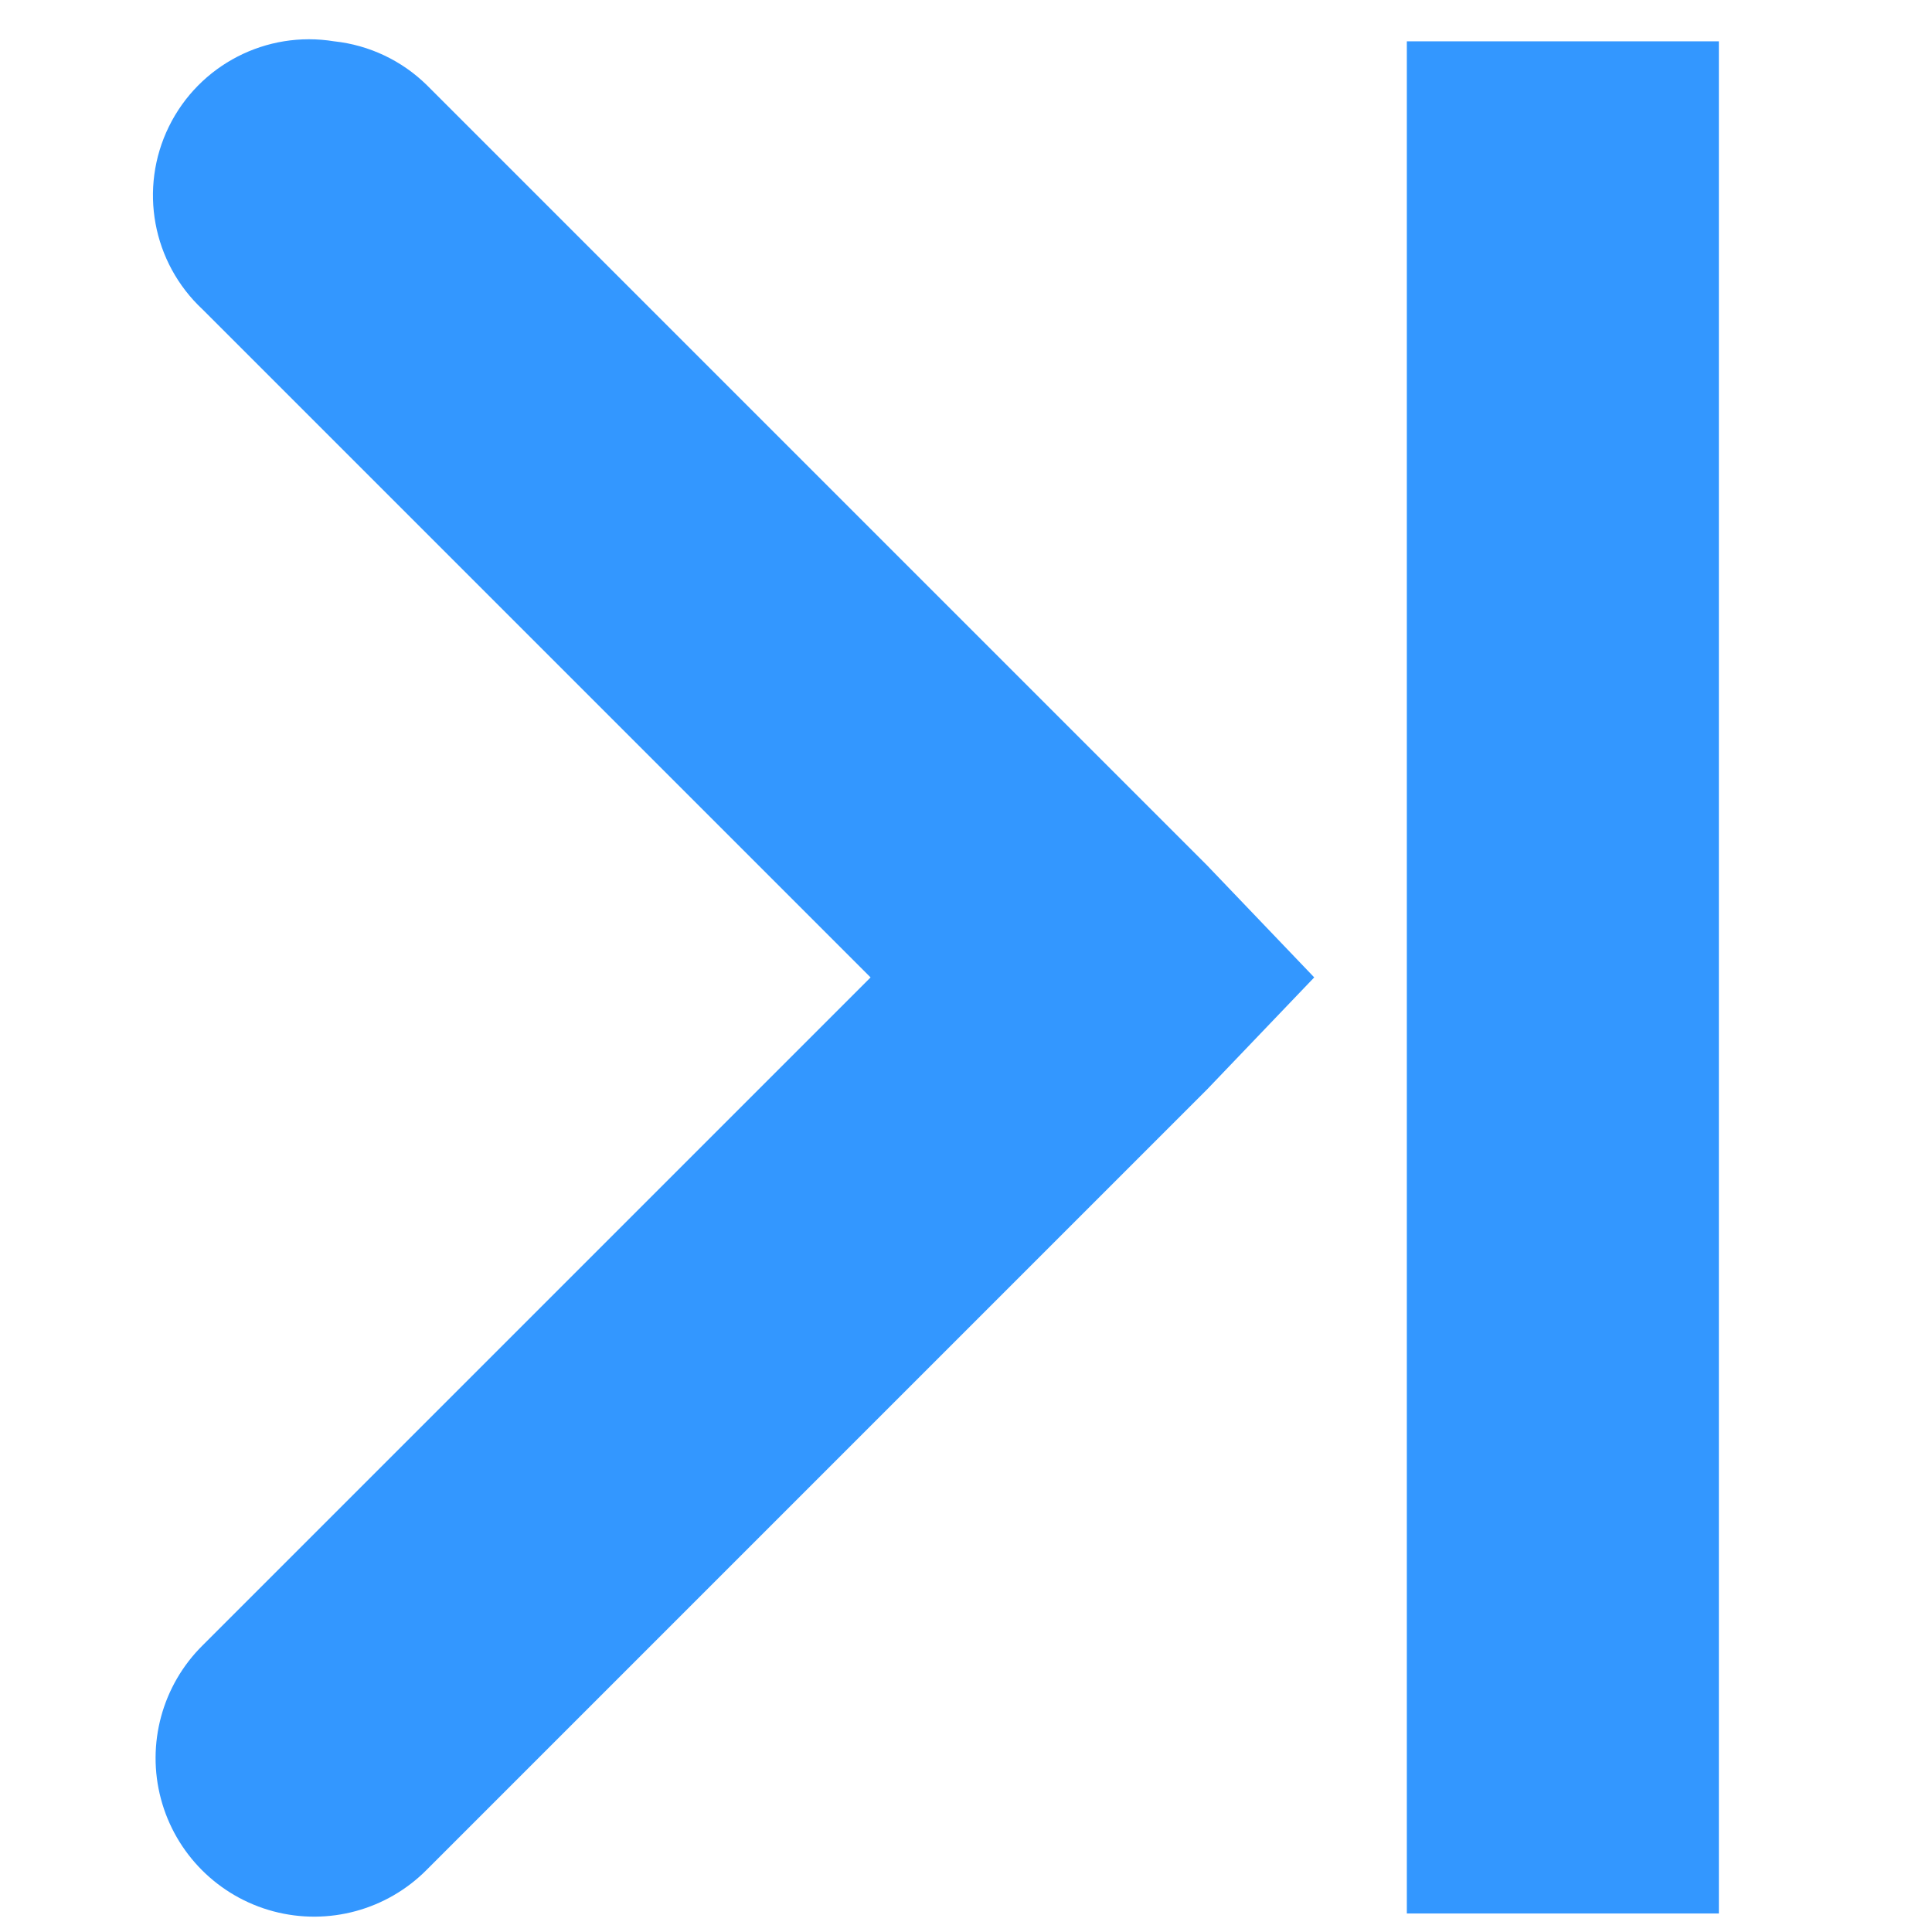
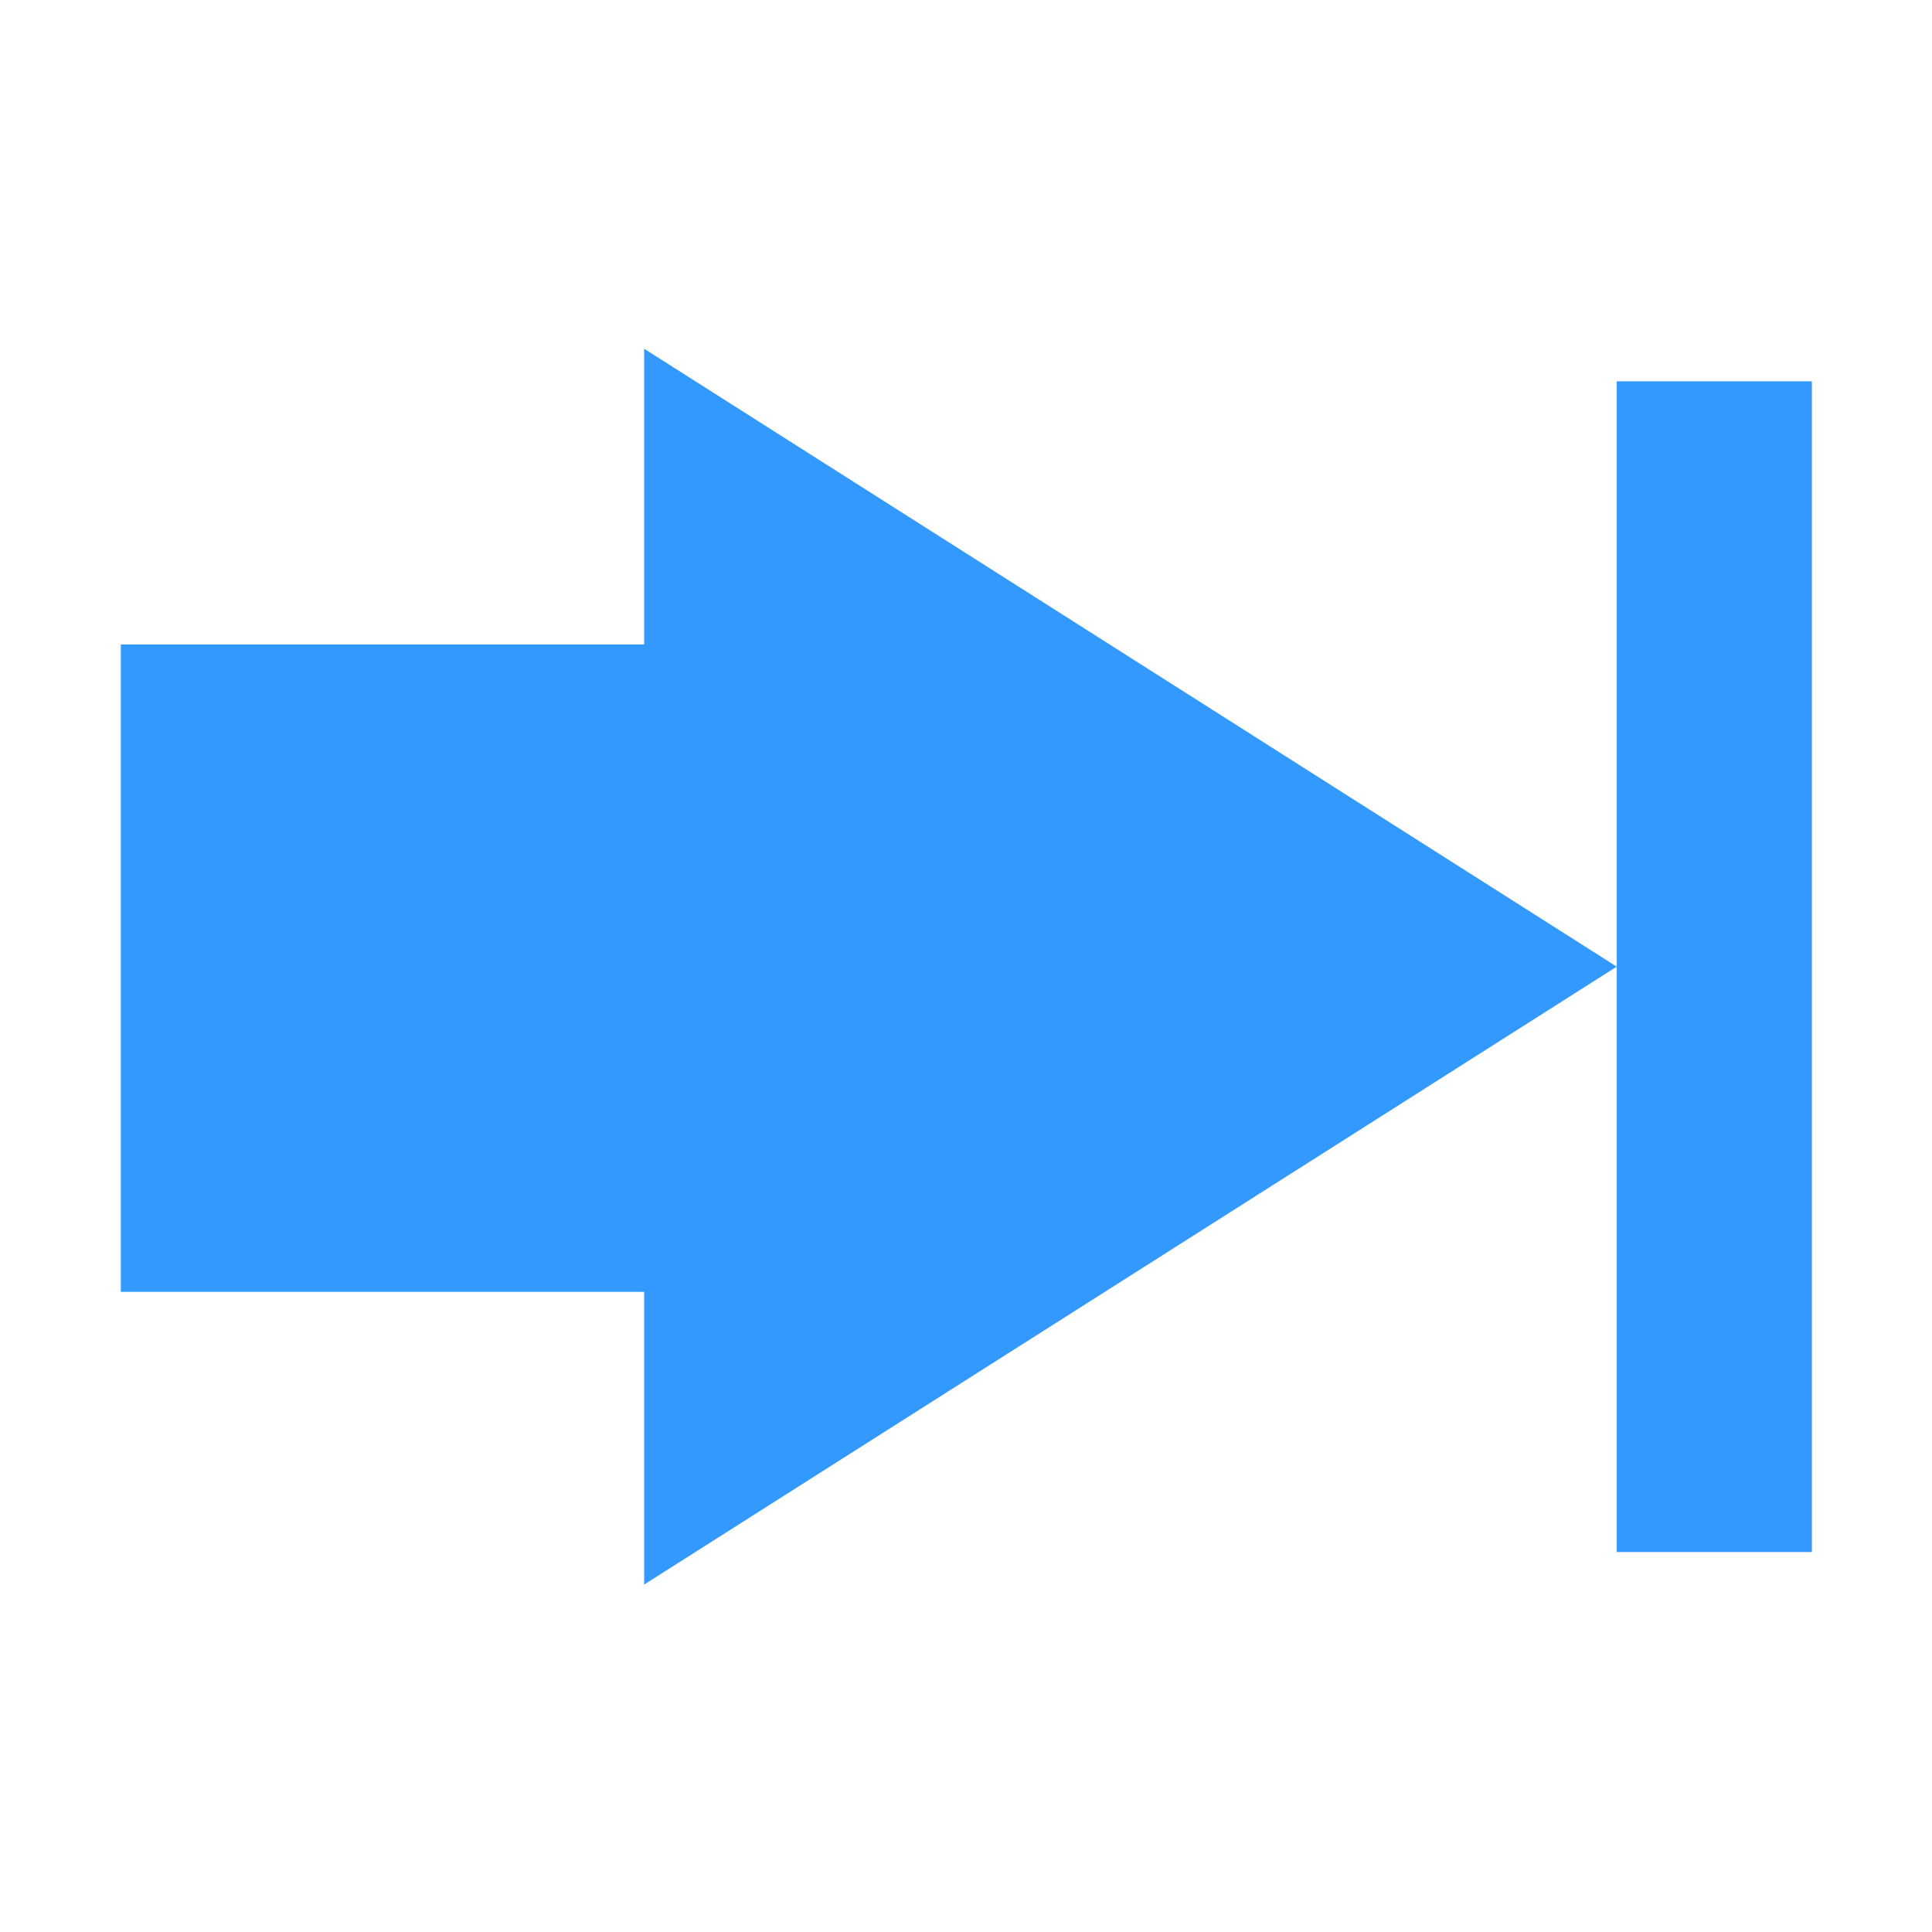
<svg xmlns="http://www.w3.org/2000/svg" width="128" height="128" id="svg3027" version="1.1">
  <defs id="defs3029" />
-   <g id="layer1" transform="translate(0,-924.3622)" />
-   <path d="m 22.147,2.738 a 10.337,10.337 0 0 1 6.137,2.907 l 51.681,51.681 7.106,7.429 -7.106,7.429 -51.681,51.681 A 10.506,10.506 0 1 1 13.426,109.008 L 57.678,64.756 13.426,20.504 a 10.337,10.337 0 0 1 8.721,-17.765 z" id="path6010" style="font-size:medium;font-style:normal;font-variant:normal;font-weight:normal;font-stretch:normal;text-indent:0;text-align:start;text-decoration:none;line-height:normal;letter-spacing:normal;word-spacing:normal;text-transform:none;direction:ltr;block-progression:tb;writing-mode:lr-tb;text-anchor:start;baseline-shift:baseline;color:#000000;fill:#3397ff;fill-opacity:1;stroke:none;stroke-width:2;marker:none;visibility:visible;display:inline;overflow:visible;enable-background:accumulate;font-family:Sans;-inkscape-font-specification:Sans" />
-   <rect height="124.035" id="rect4317-41" rx="0" ry="0" style="color:#bebebe;fill:#3397ff;fill-opacity:1;fill-rule:nonzero;stroke:none;stroke-width:2;marker:none;visibility:visible;display:inline;overflow:visible;enable-background:accumulate" width="20.672" x="93.207" y="2.738" />
+   <path style="fill:#3399ff;fill-opacity:1;stroke:none;display:inline" d="m 8.003,42.699 34.675,0 0,-19.593 64.435,40.937 -64.435,40.937 0,-19.391 -34.675,0 0,-42.889 z m 99.11,21.344 0,-38.782 12.927,0 0,77.565 -12.927,0 0,-38.782 z" id="Symbol" />
</svg>
